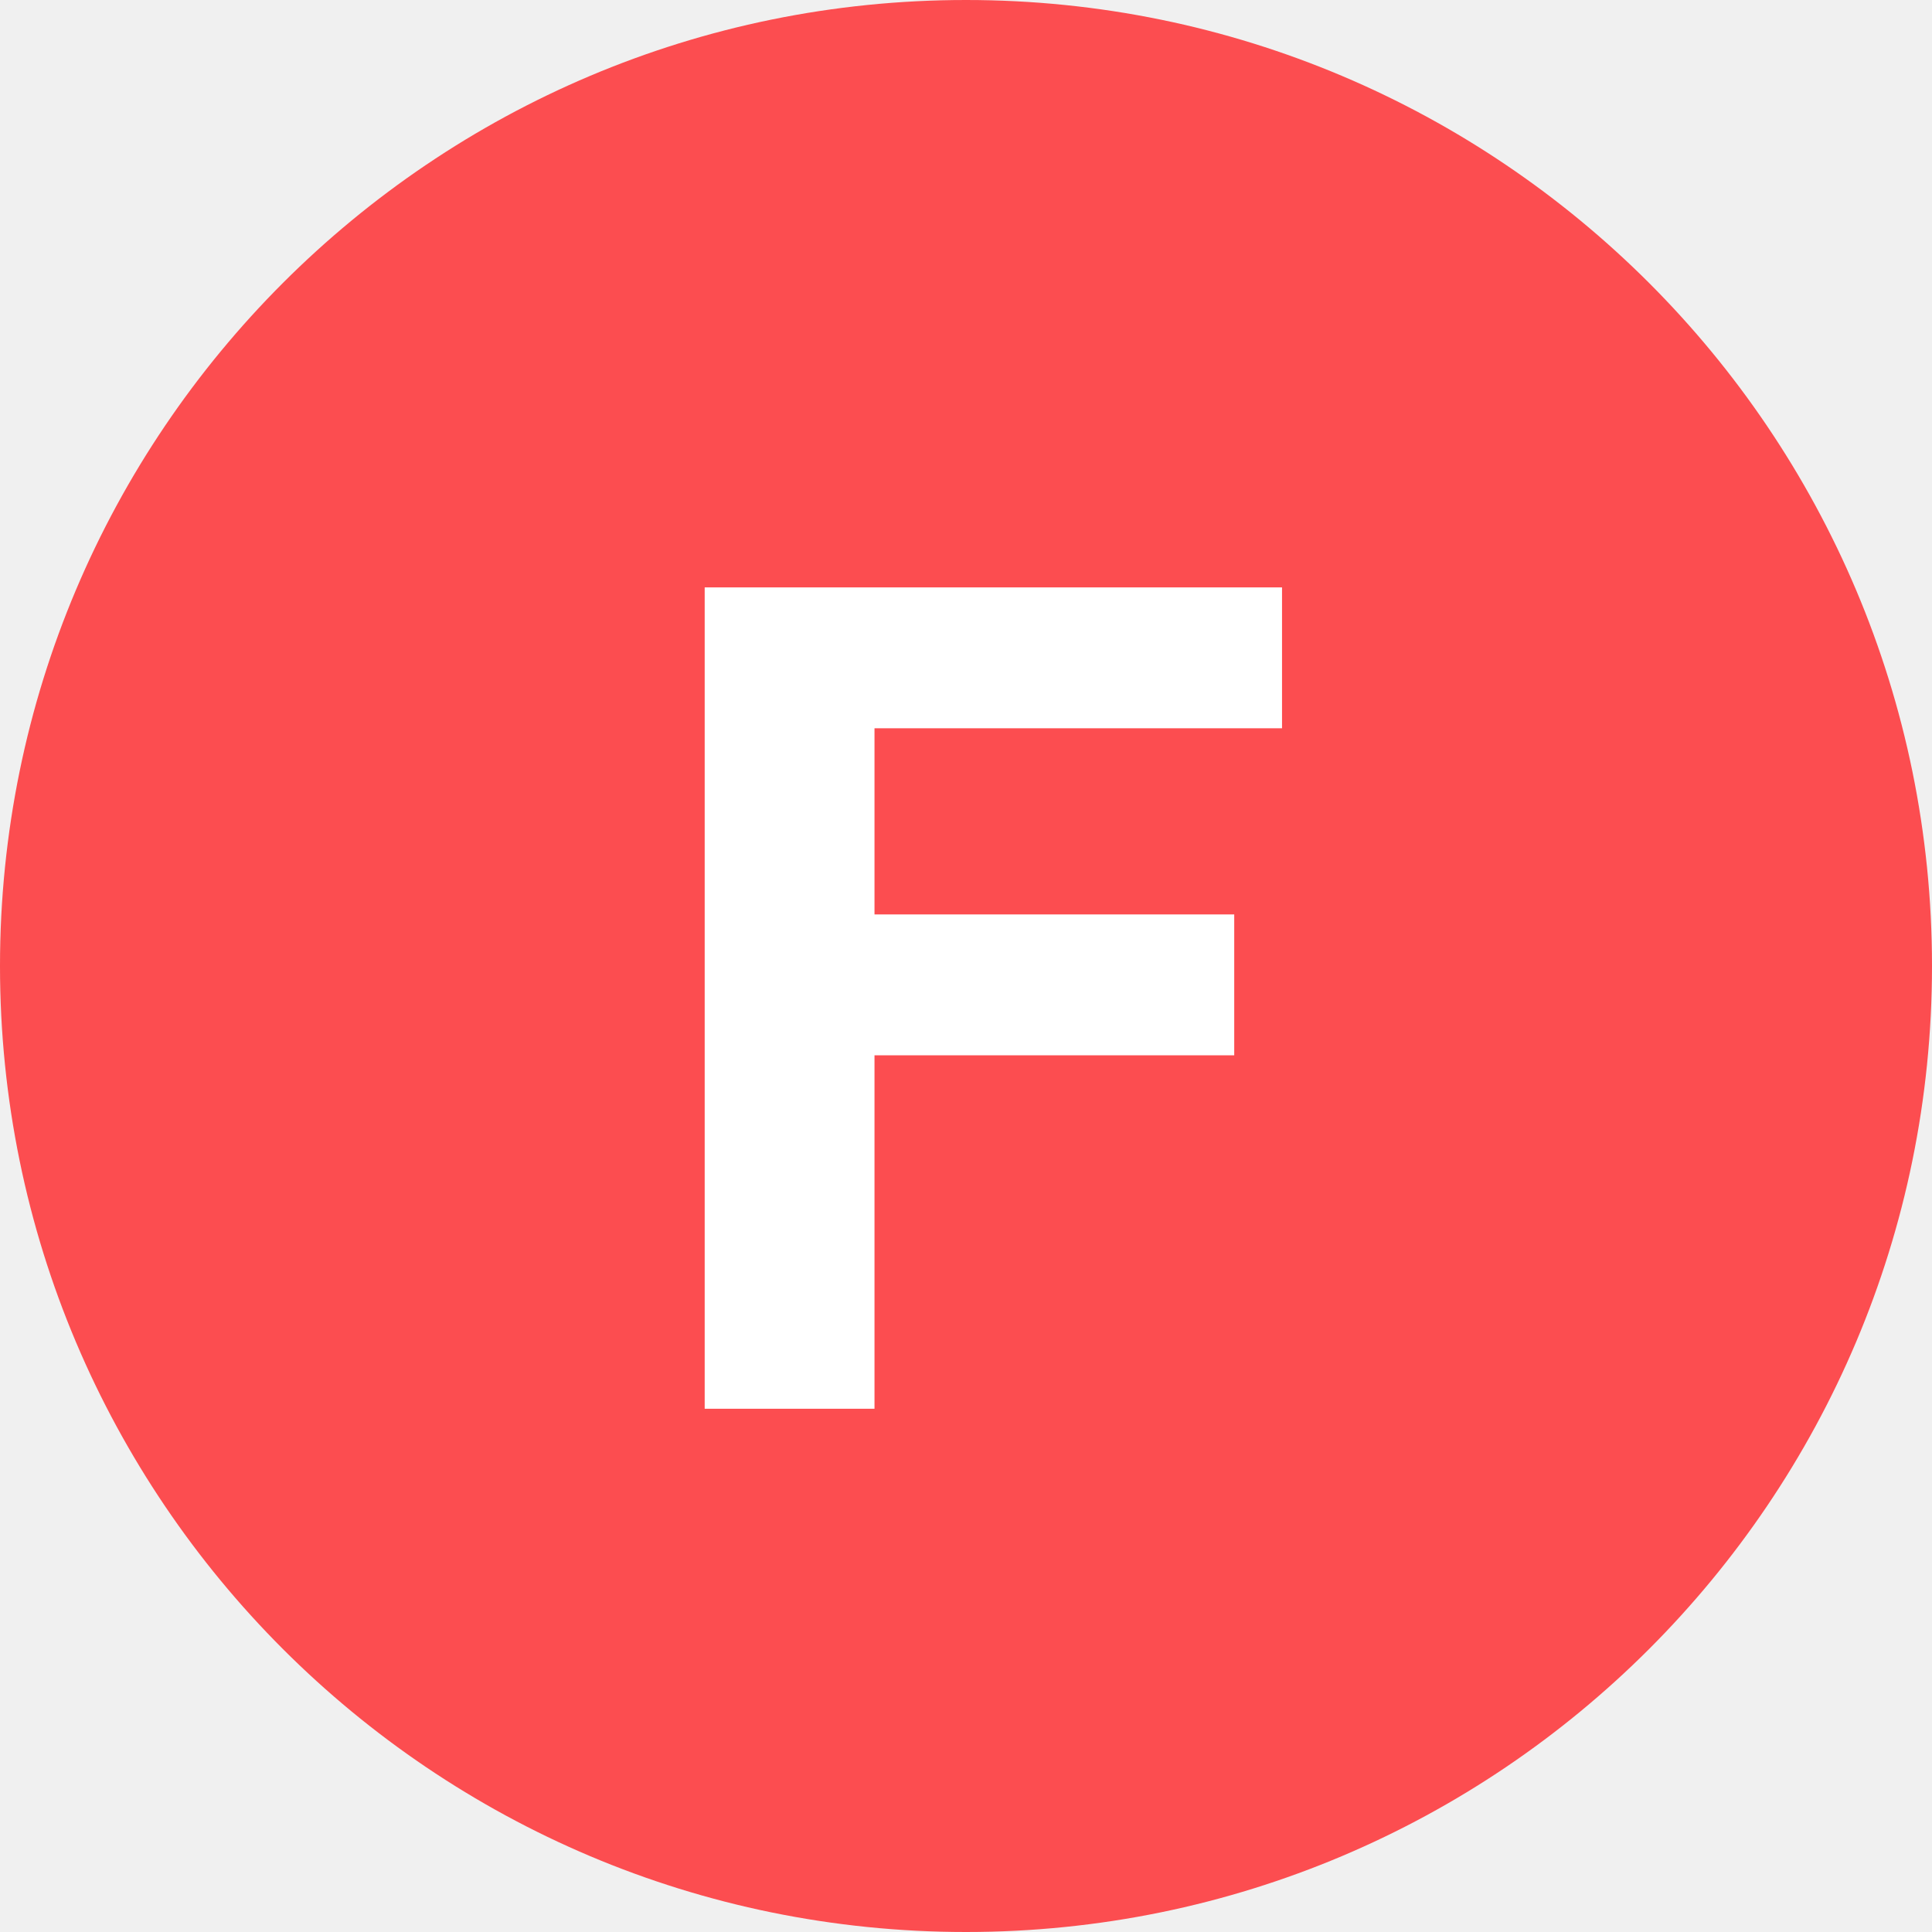
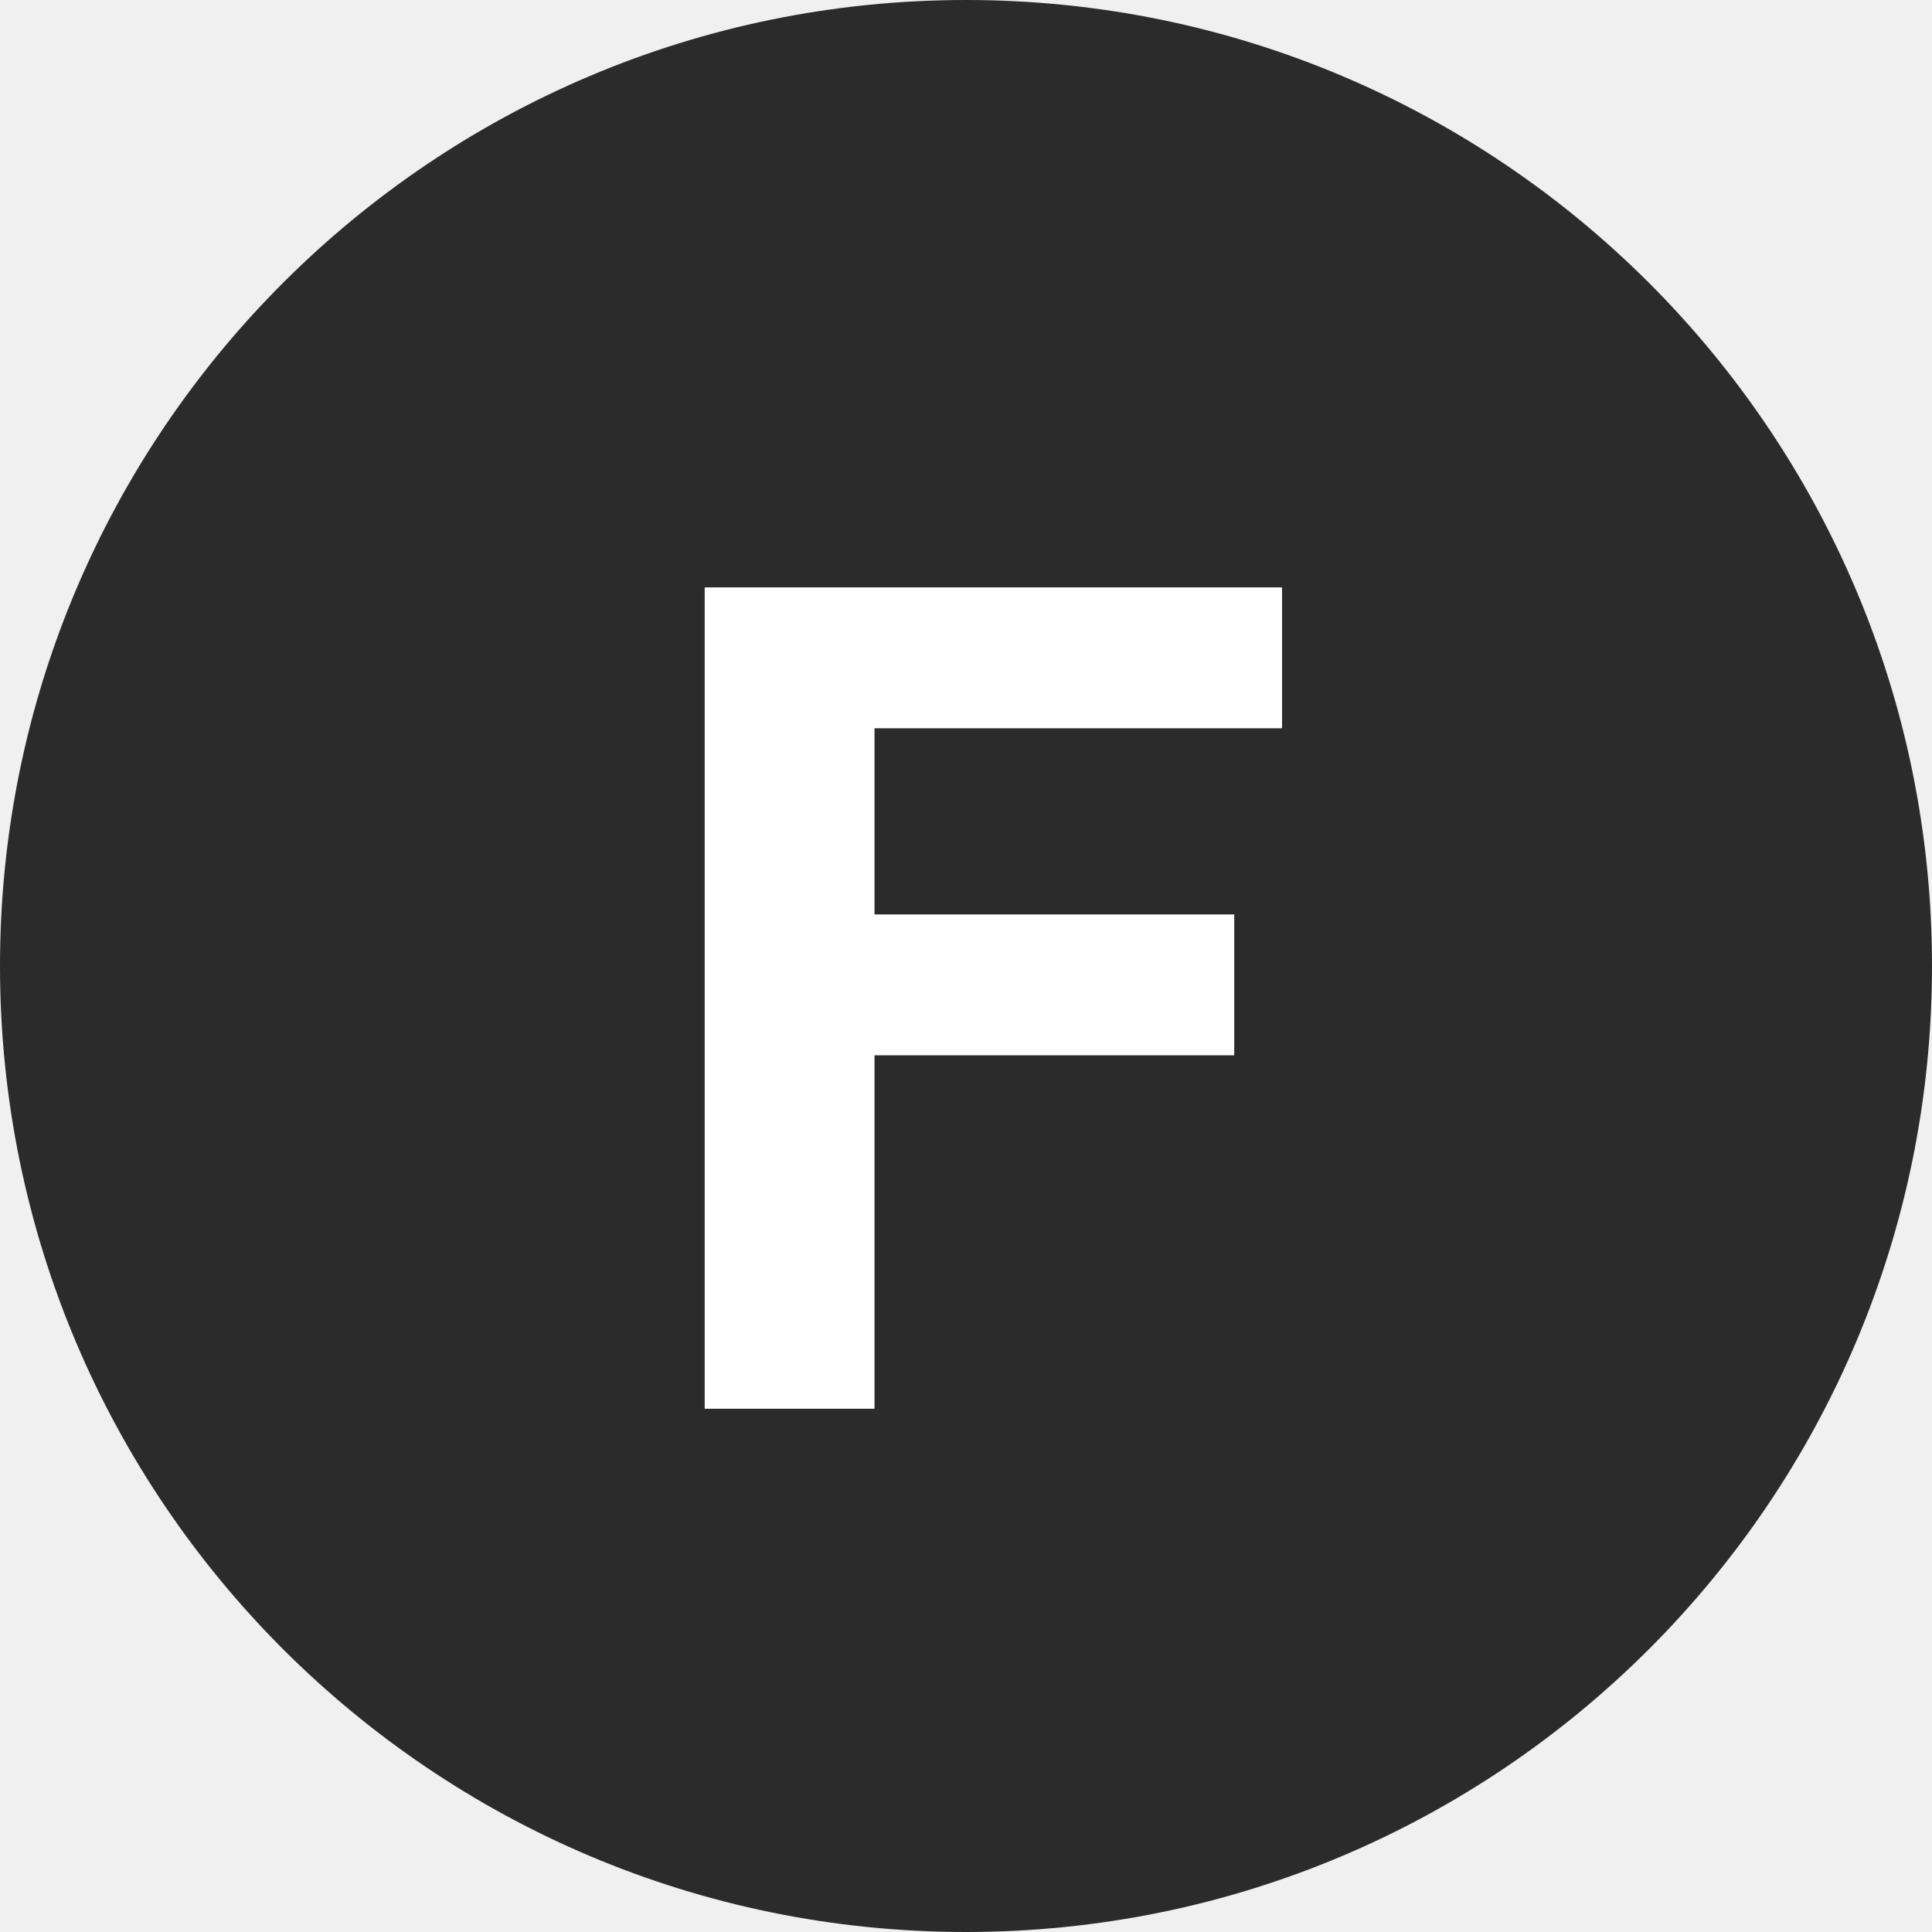
<svg xmlns="http://www.w3.org/2000/svg" version="1.1" x="0px" y="0px" width="24px" height="24px" viewBox="0 0 24 24">
-   <circle cx="12" cy="12" r="12" fill="#fc4d50" />
+   <circle cx="12" cy="12" r="12" fill="#2b2b2b" />
  <text x="12" y="17.5" text-anchor="middle" font-family="'Helvetica Neue', Helvetica, Arial, sans-serif" font-size="14" font-weight="700" fill="#ffffff">F</text>
</svg>
